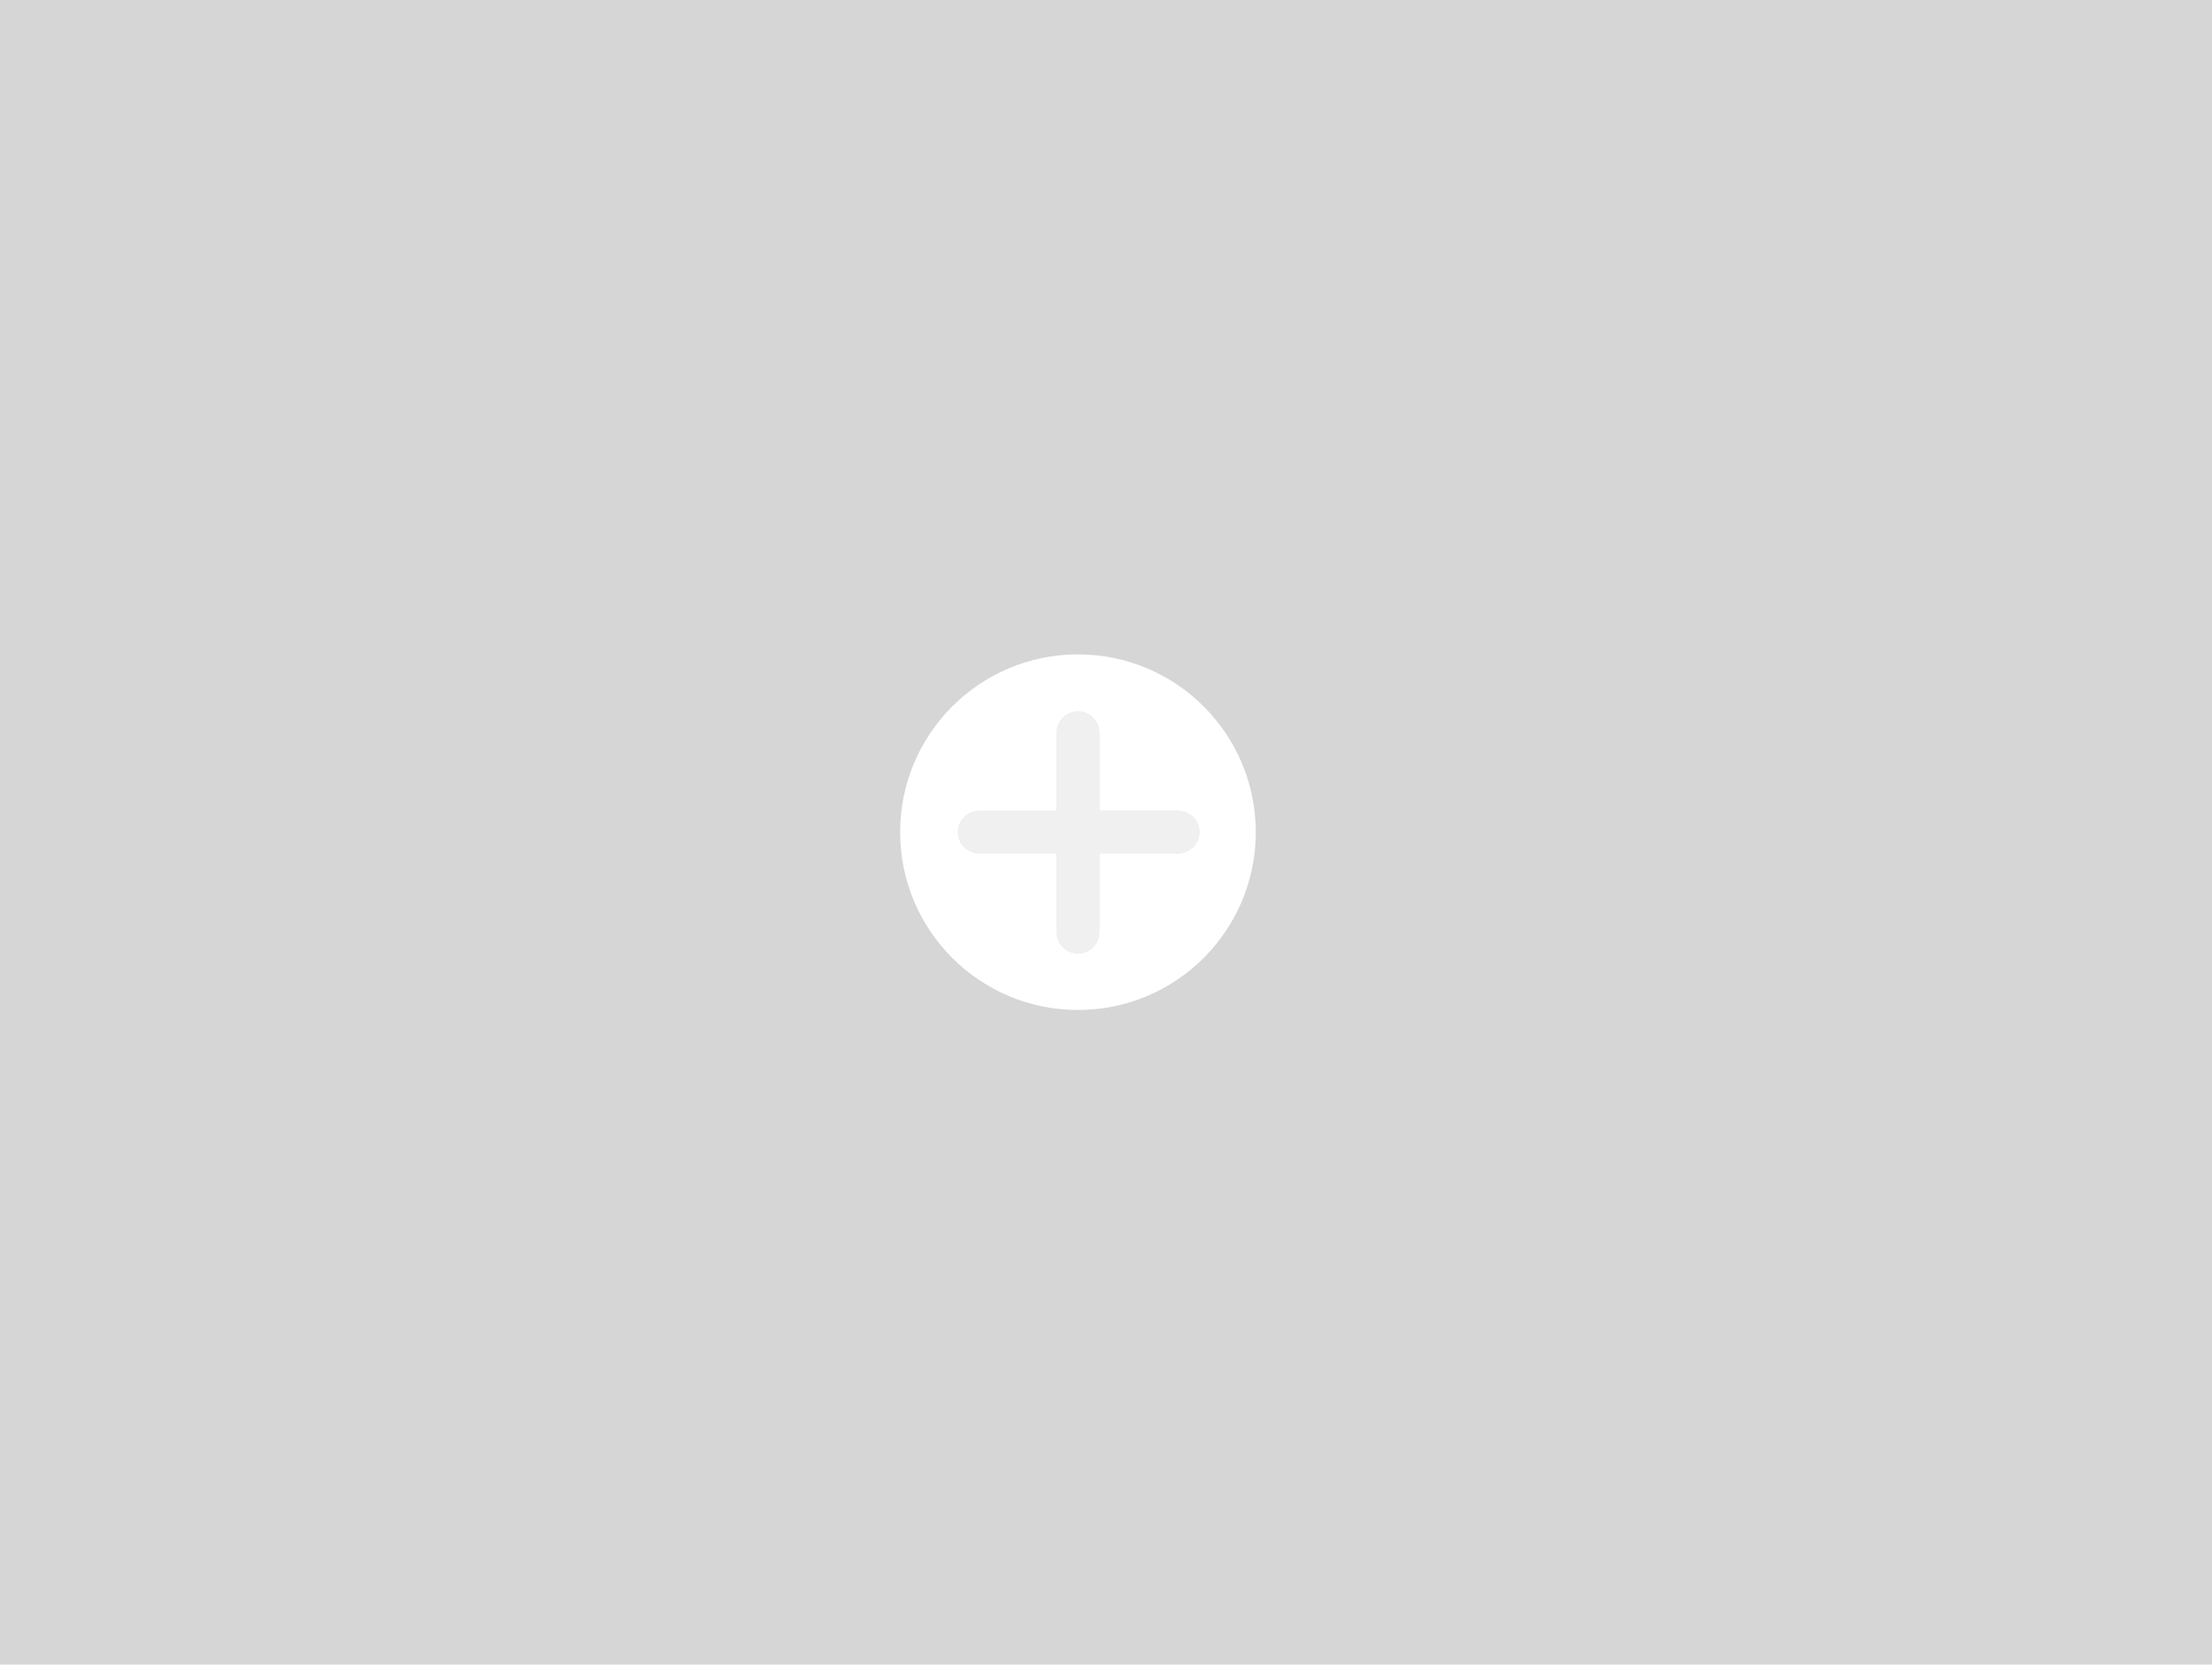
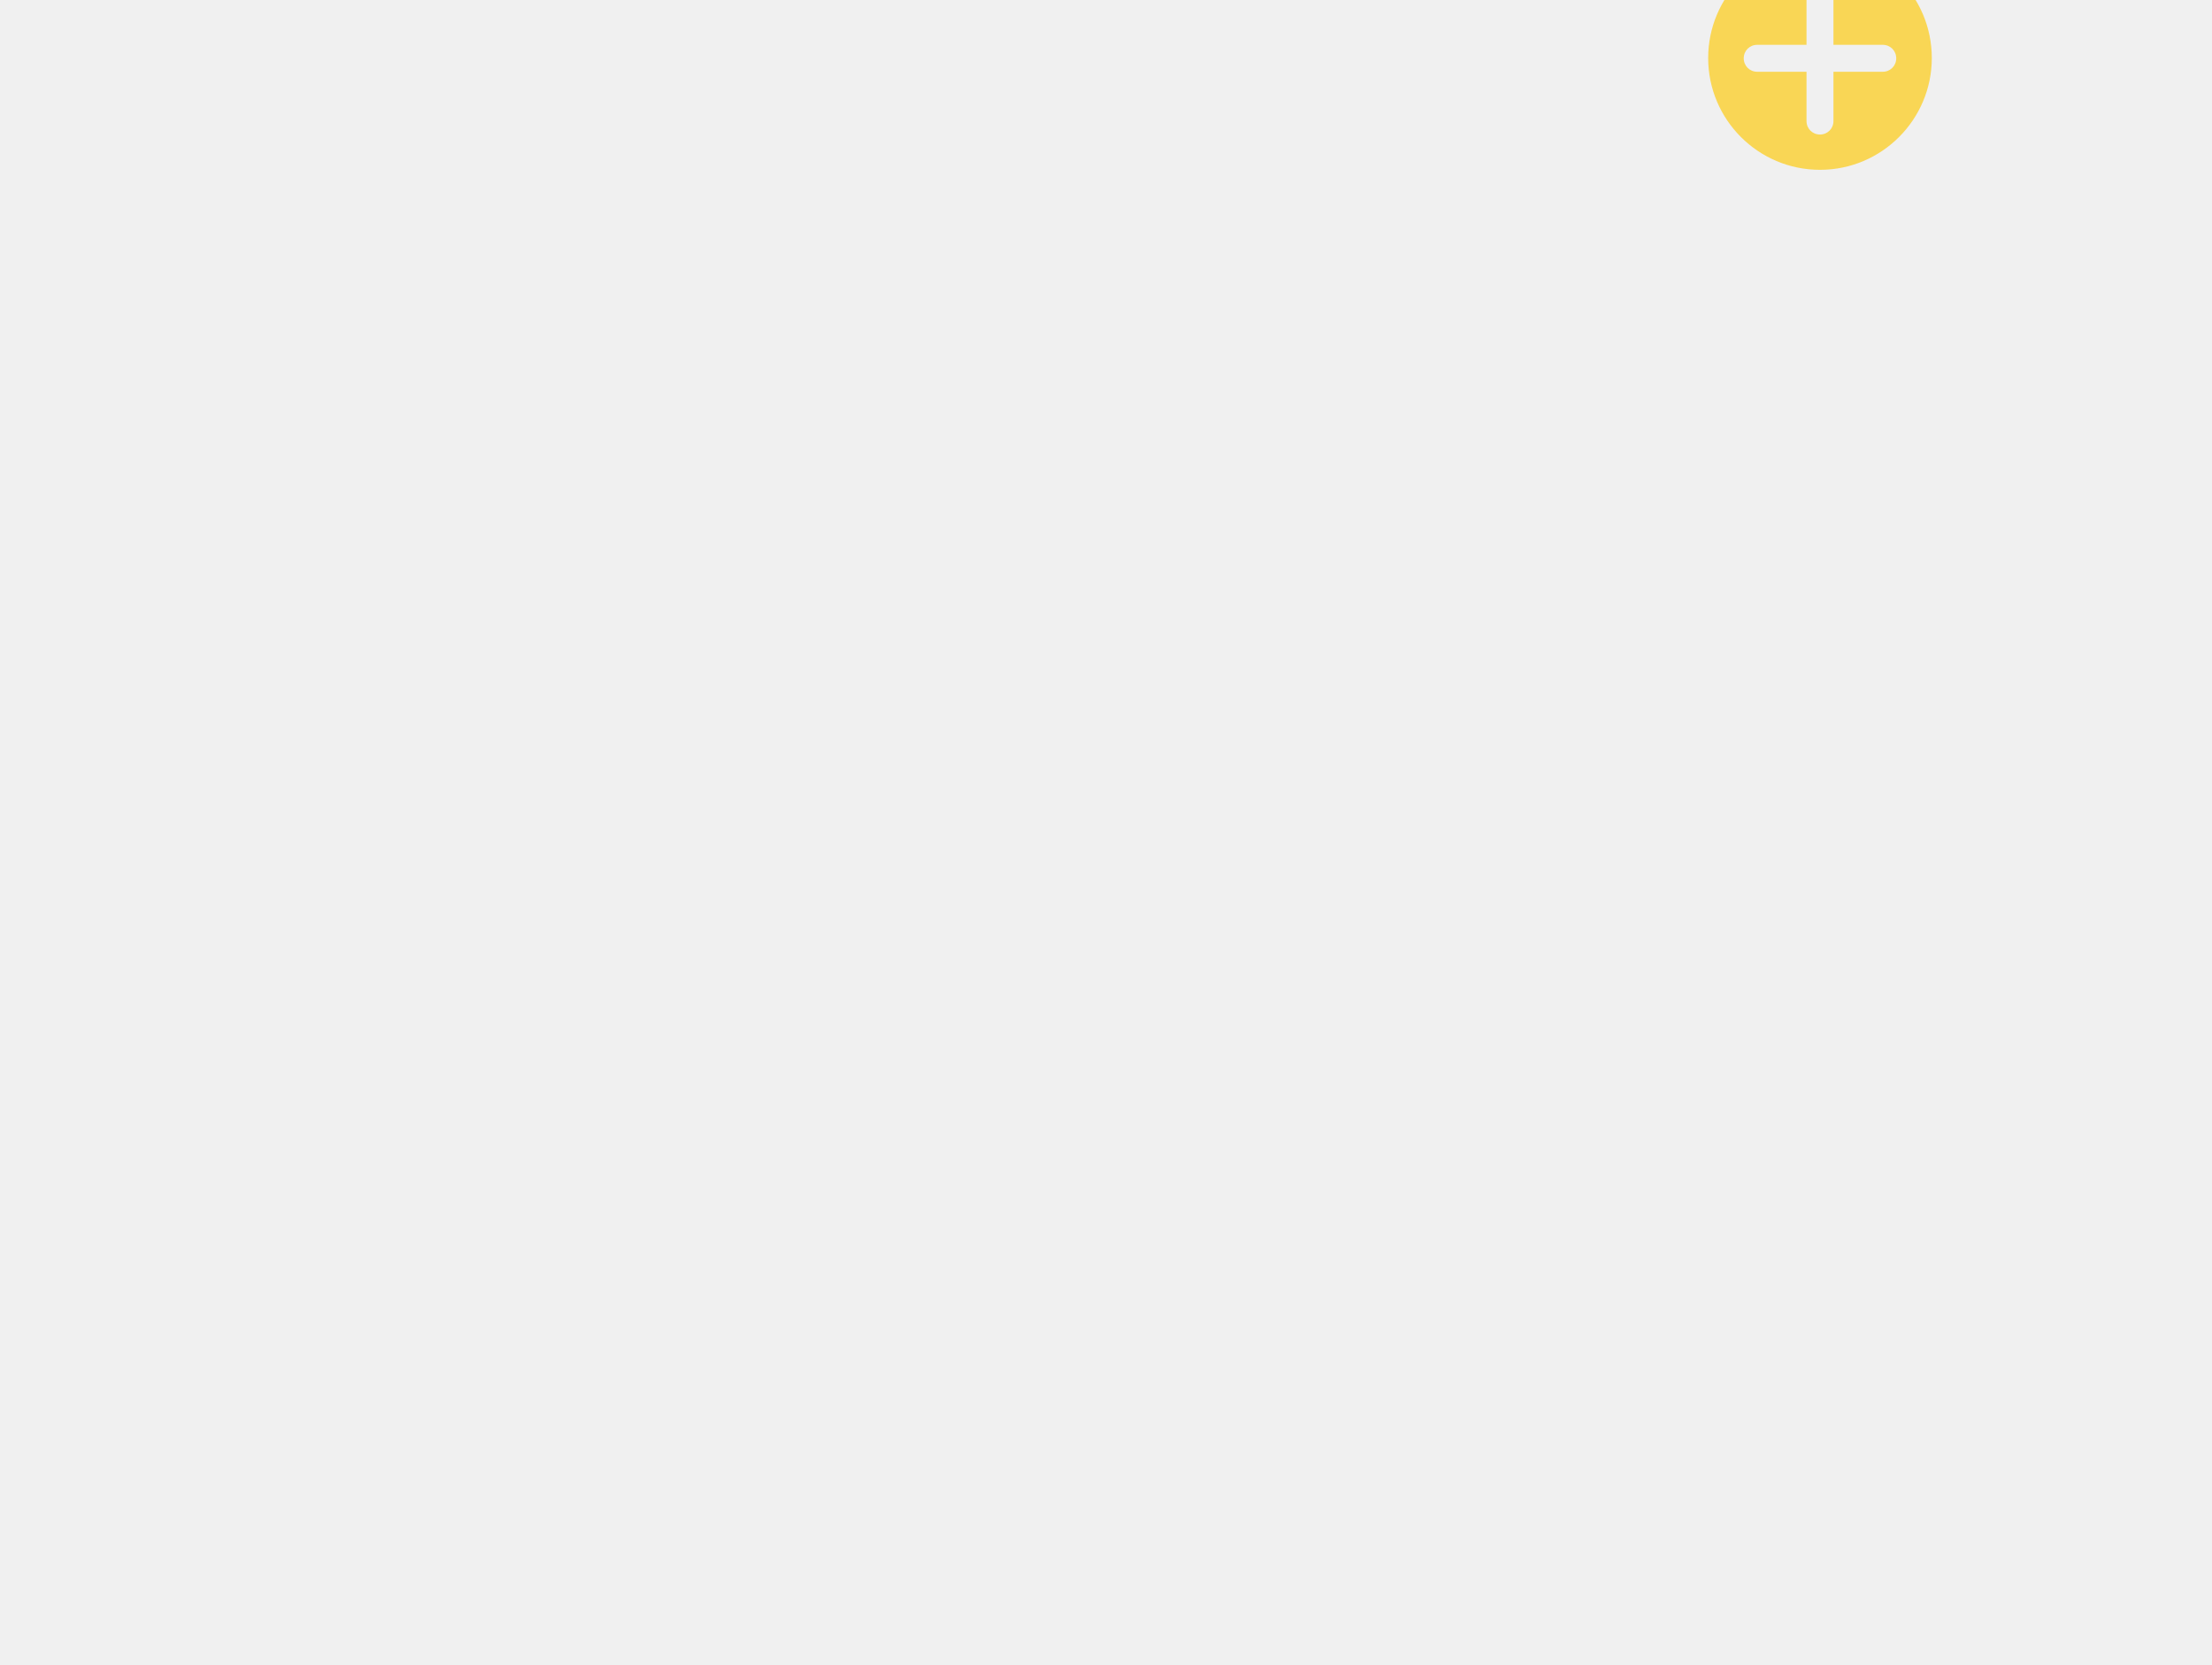
- <svg xmlns="http://www.w3.org/2000/svg" viewBox="0 0 821.01 617.8">
-   <defs>
-     <style>.cls-1{opacity:0.11;}.cls-2{fill:#fff;}</style>
-   </defs>
-   <g id="Calque_2" data-name="Calque 2">
-     <g id="Calque_1-2" data-name="Calque 1">
-       <path class="cls-1" d="M0,0V617.8H821V0ZM437,316.79H408v29a7.89,7.89,0,1,1-15.77,0v-29H363.16a7.89,7.89,0,0,1,0-15.77h29.06V272A7.89,7.89,0,0,1,408,272V301H437a7.89,7.89,0,1,1,0,15.77Z" />
-       <path class="cls-2" d="M400.1,242.91a66,66,0,1,0,66,66A66,66,0,0,0,400.1,242.91ZM437,316.79H408v29a7.89,7.89,0,1,1-15.77,0v-29H363.16a7.89,7.89,0,0,1,0-15.77h29.06V272A7.89,7.89,0,0,1,408,272V301H437a7.89,7.89,0,1,1,0,15.77Z" />
-     </g>
+ <svg xmlns="http://www.w3.org/2000/svg" version="1.1" id="Calque_1" x="0px" y="0px" viewBox="0 0 821 617.8" style="enable-background:new 0 0 821 617.8;" xml:space="preserve">
+   <style type="text/css">
+ 	.st0{opacity:0;fill:#4C4C4C;}
+ 	.st1{fill:#F9D655;}
+ </style>
+   <rect y="-87.7" class="st0" width="821" height="705.5" />
+   <g transform="translate(0,-952.3622)">
+     <path class="st1" d="M675.5,932.4c-22.9,0-41.5,18.6-41.5,41.5c0,22.9,18.6,41.5,41.5,41.5c22.9,0,41.5-18.6,41.5-41.5   C717,951,698.5,932.4,675.5,932.4z M675.5,945.7c2.8,0,5,2.2,5,5v18.3h18.3c2.8,0,5,2.2,5,5c0,2.8-2.2,5-5,5h-18.3v18.3   c0,2.8-2.2,5-5,5c-2.8,0-5-2.2-5-5v-18.3h-18.3c-2.8,0-5-2.2-5-5c0-2.8,2.2-5,5-5h18.3v-18.3C670.6,947.9,672.8,945.7,675.5,945.7z   " />
  </g>
</svg>
